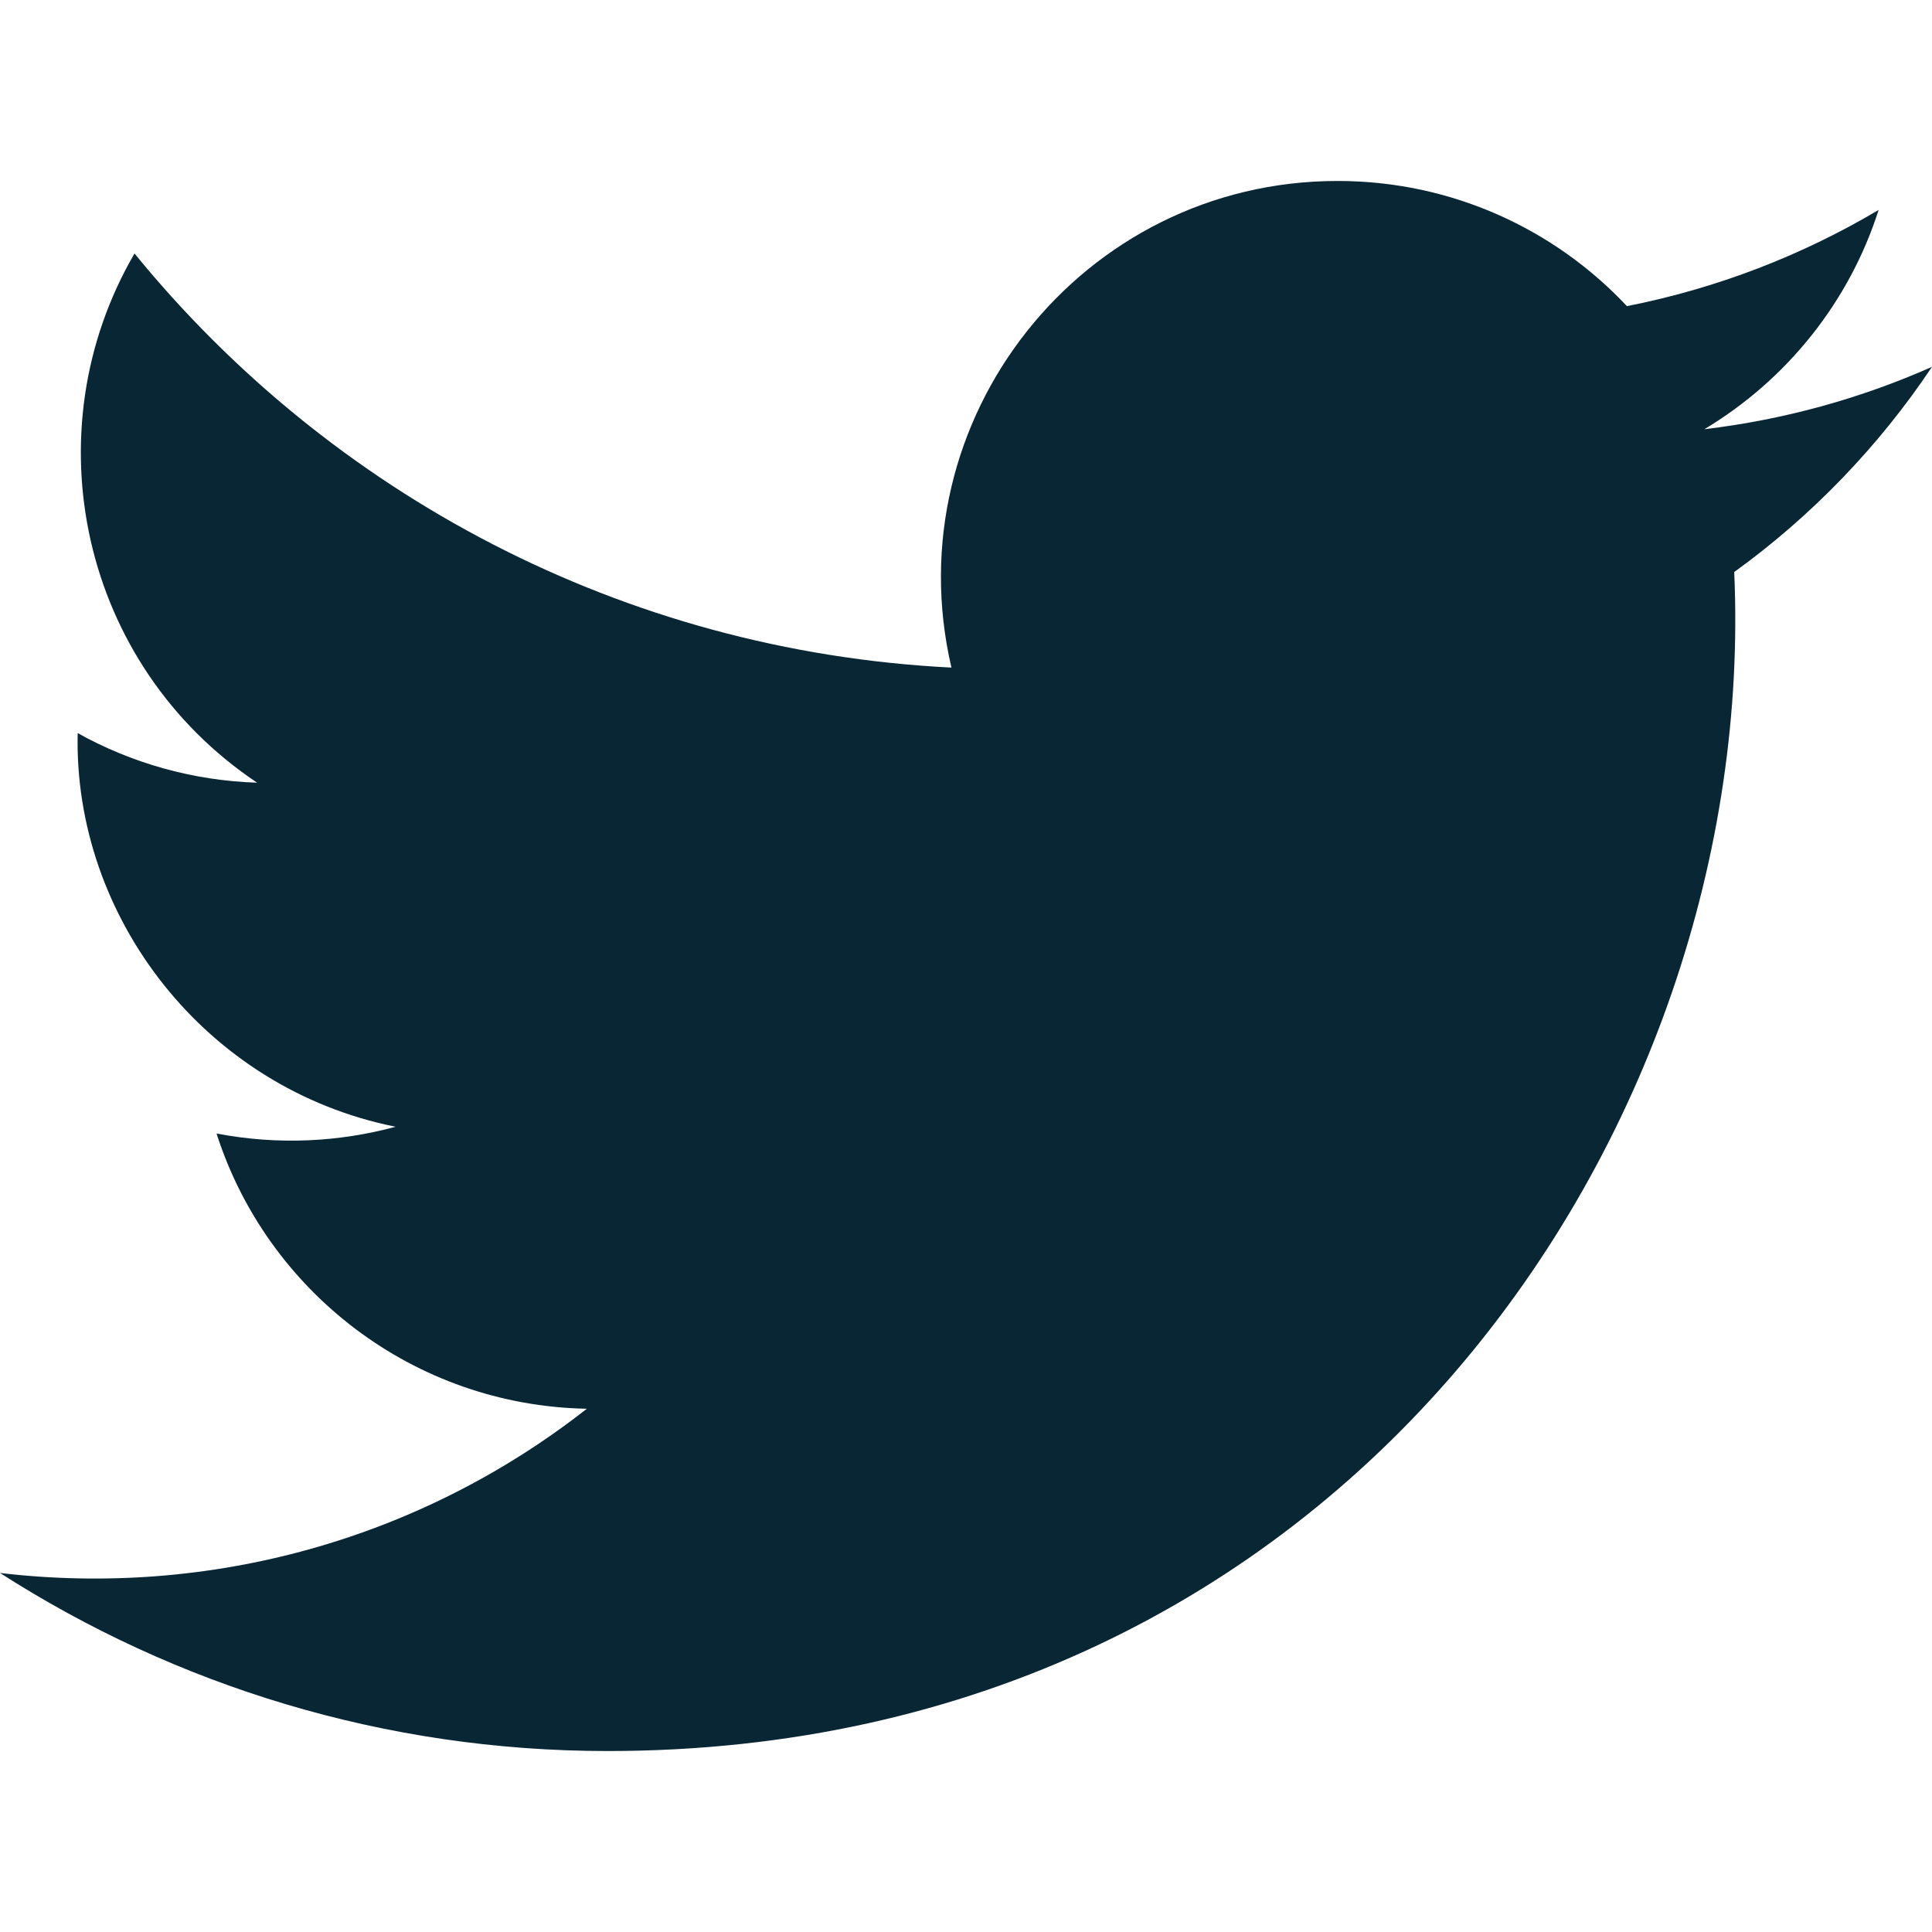
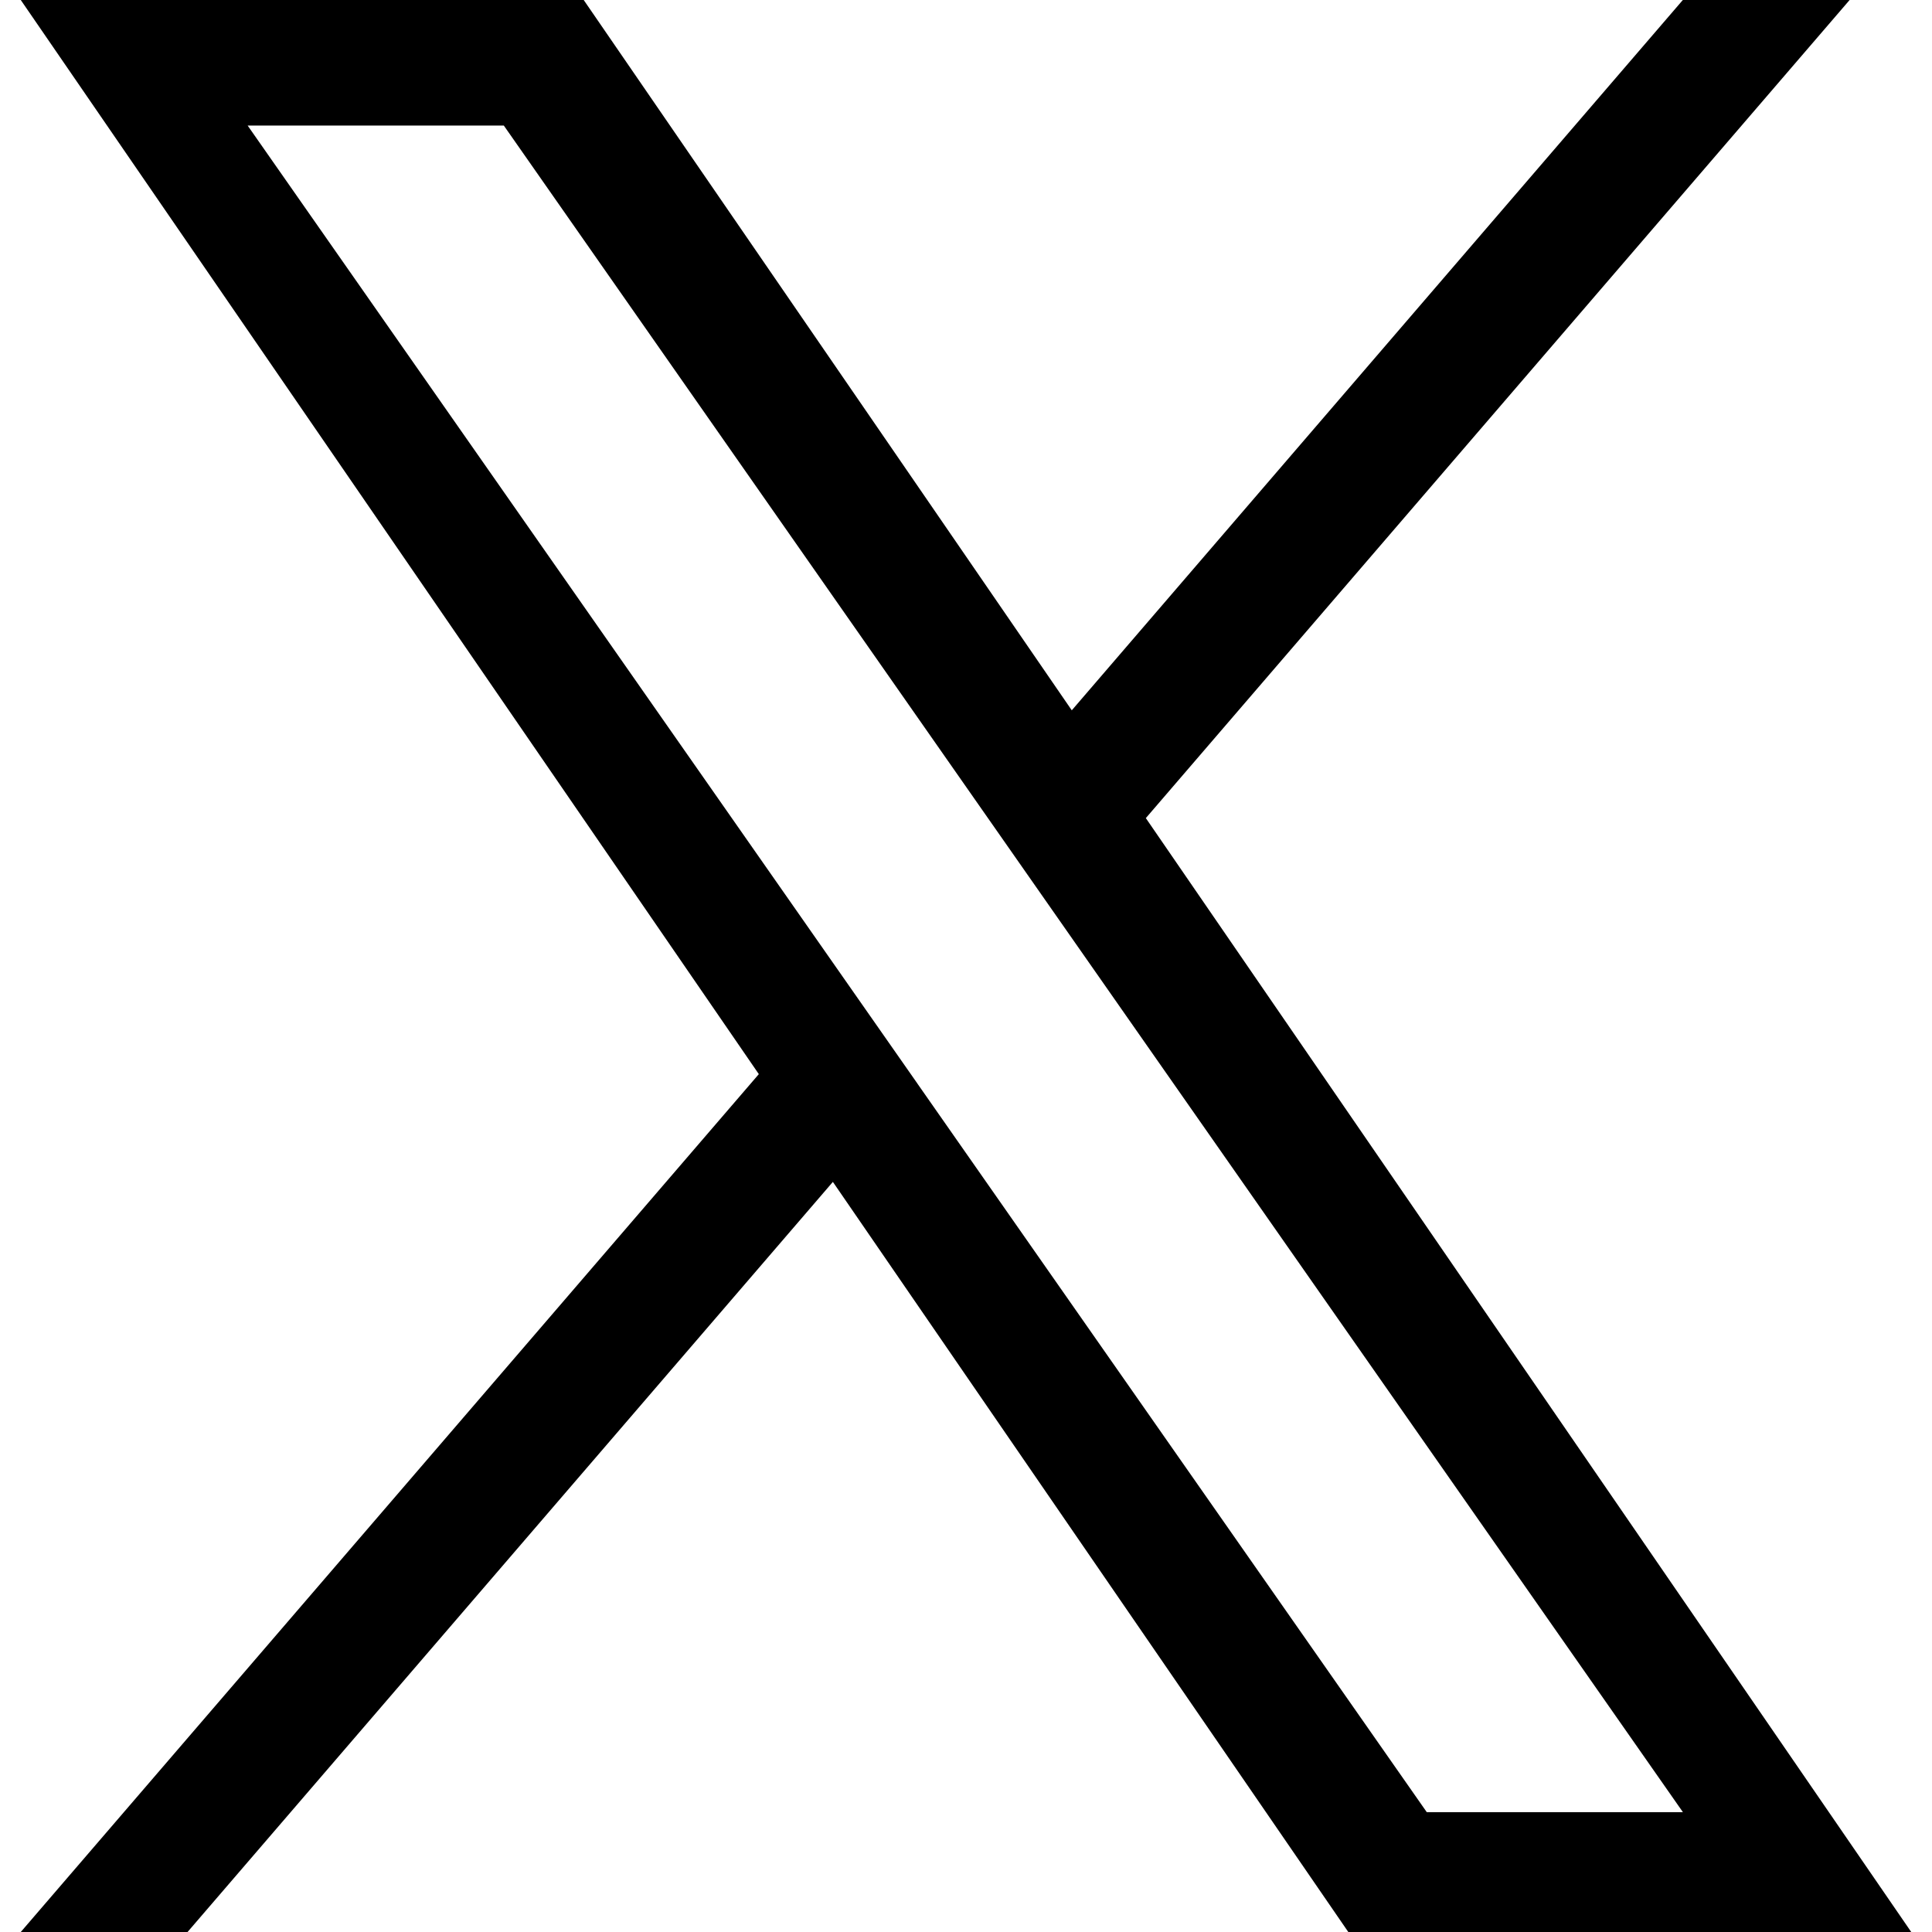
- <svg xmlns="http://www.w3.org/2000/svg" width="24" height="24" viewBox="0 0 24 24">
-   <style>
-         path {
-             fill: #092635;
-         }
-     </style>
-   <path d="M24 4.557c-.883.392-1.832.656-2.828.775 1.017-.609 1.798-1.574 2.165-2.724-.951.564-2.005.974-3.127 1.195-.897-.957-2.178-1.555-3.594-1.555-3.179 0-5.515 2.966-4.797 6.045-4.091-.205-7.719-2.165-10.148-5.144-1.29 2.213-.669 5.108 1.523 6.574-.806-.026-1.566-.247-2.229-.616-.054 2.281 1.581 4.415 3.949 4.89-.693.188-1.452.232-2.224.084.626 1.956 2.444 3.379 4.6 3.419-2.07 1.623-4.678 2.348-7.29 2.04 2.179 1.397 4.768 2.212 7.548 2.212 9.142 0 14.307-7.721 13.995-14.646.962-.695 1.797-1.562 2.457-2.549z" />
+ <svg xmlns="http://www.w3.org/2000/svg" viewBox="0 0 128 128">
+   <path d="M75.916 54.2 122.542 0h-11.05L71.008 47.06 38.672 0H1.376l48.898 71.164L1.376 128h11.05L55.18 78.303 89.328 128h37.296L75.913 54.2ZM60.782 71.79l-4.955-7.086-39.42-56.386h16.972L65.19 53.824l4.954 7.086 41.353 59.15h-16.97L60.782 71.793Z" fill="#000" style="stroke-width:.104" />
</svg>
